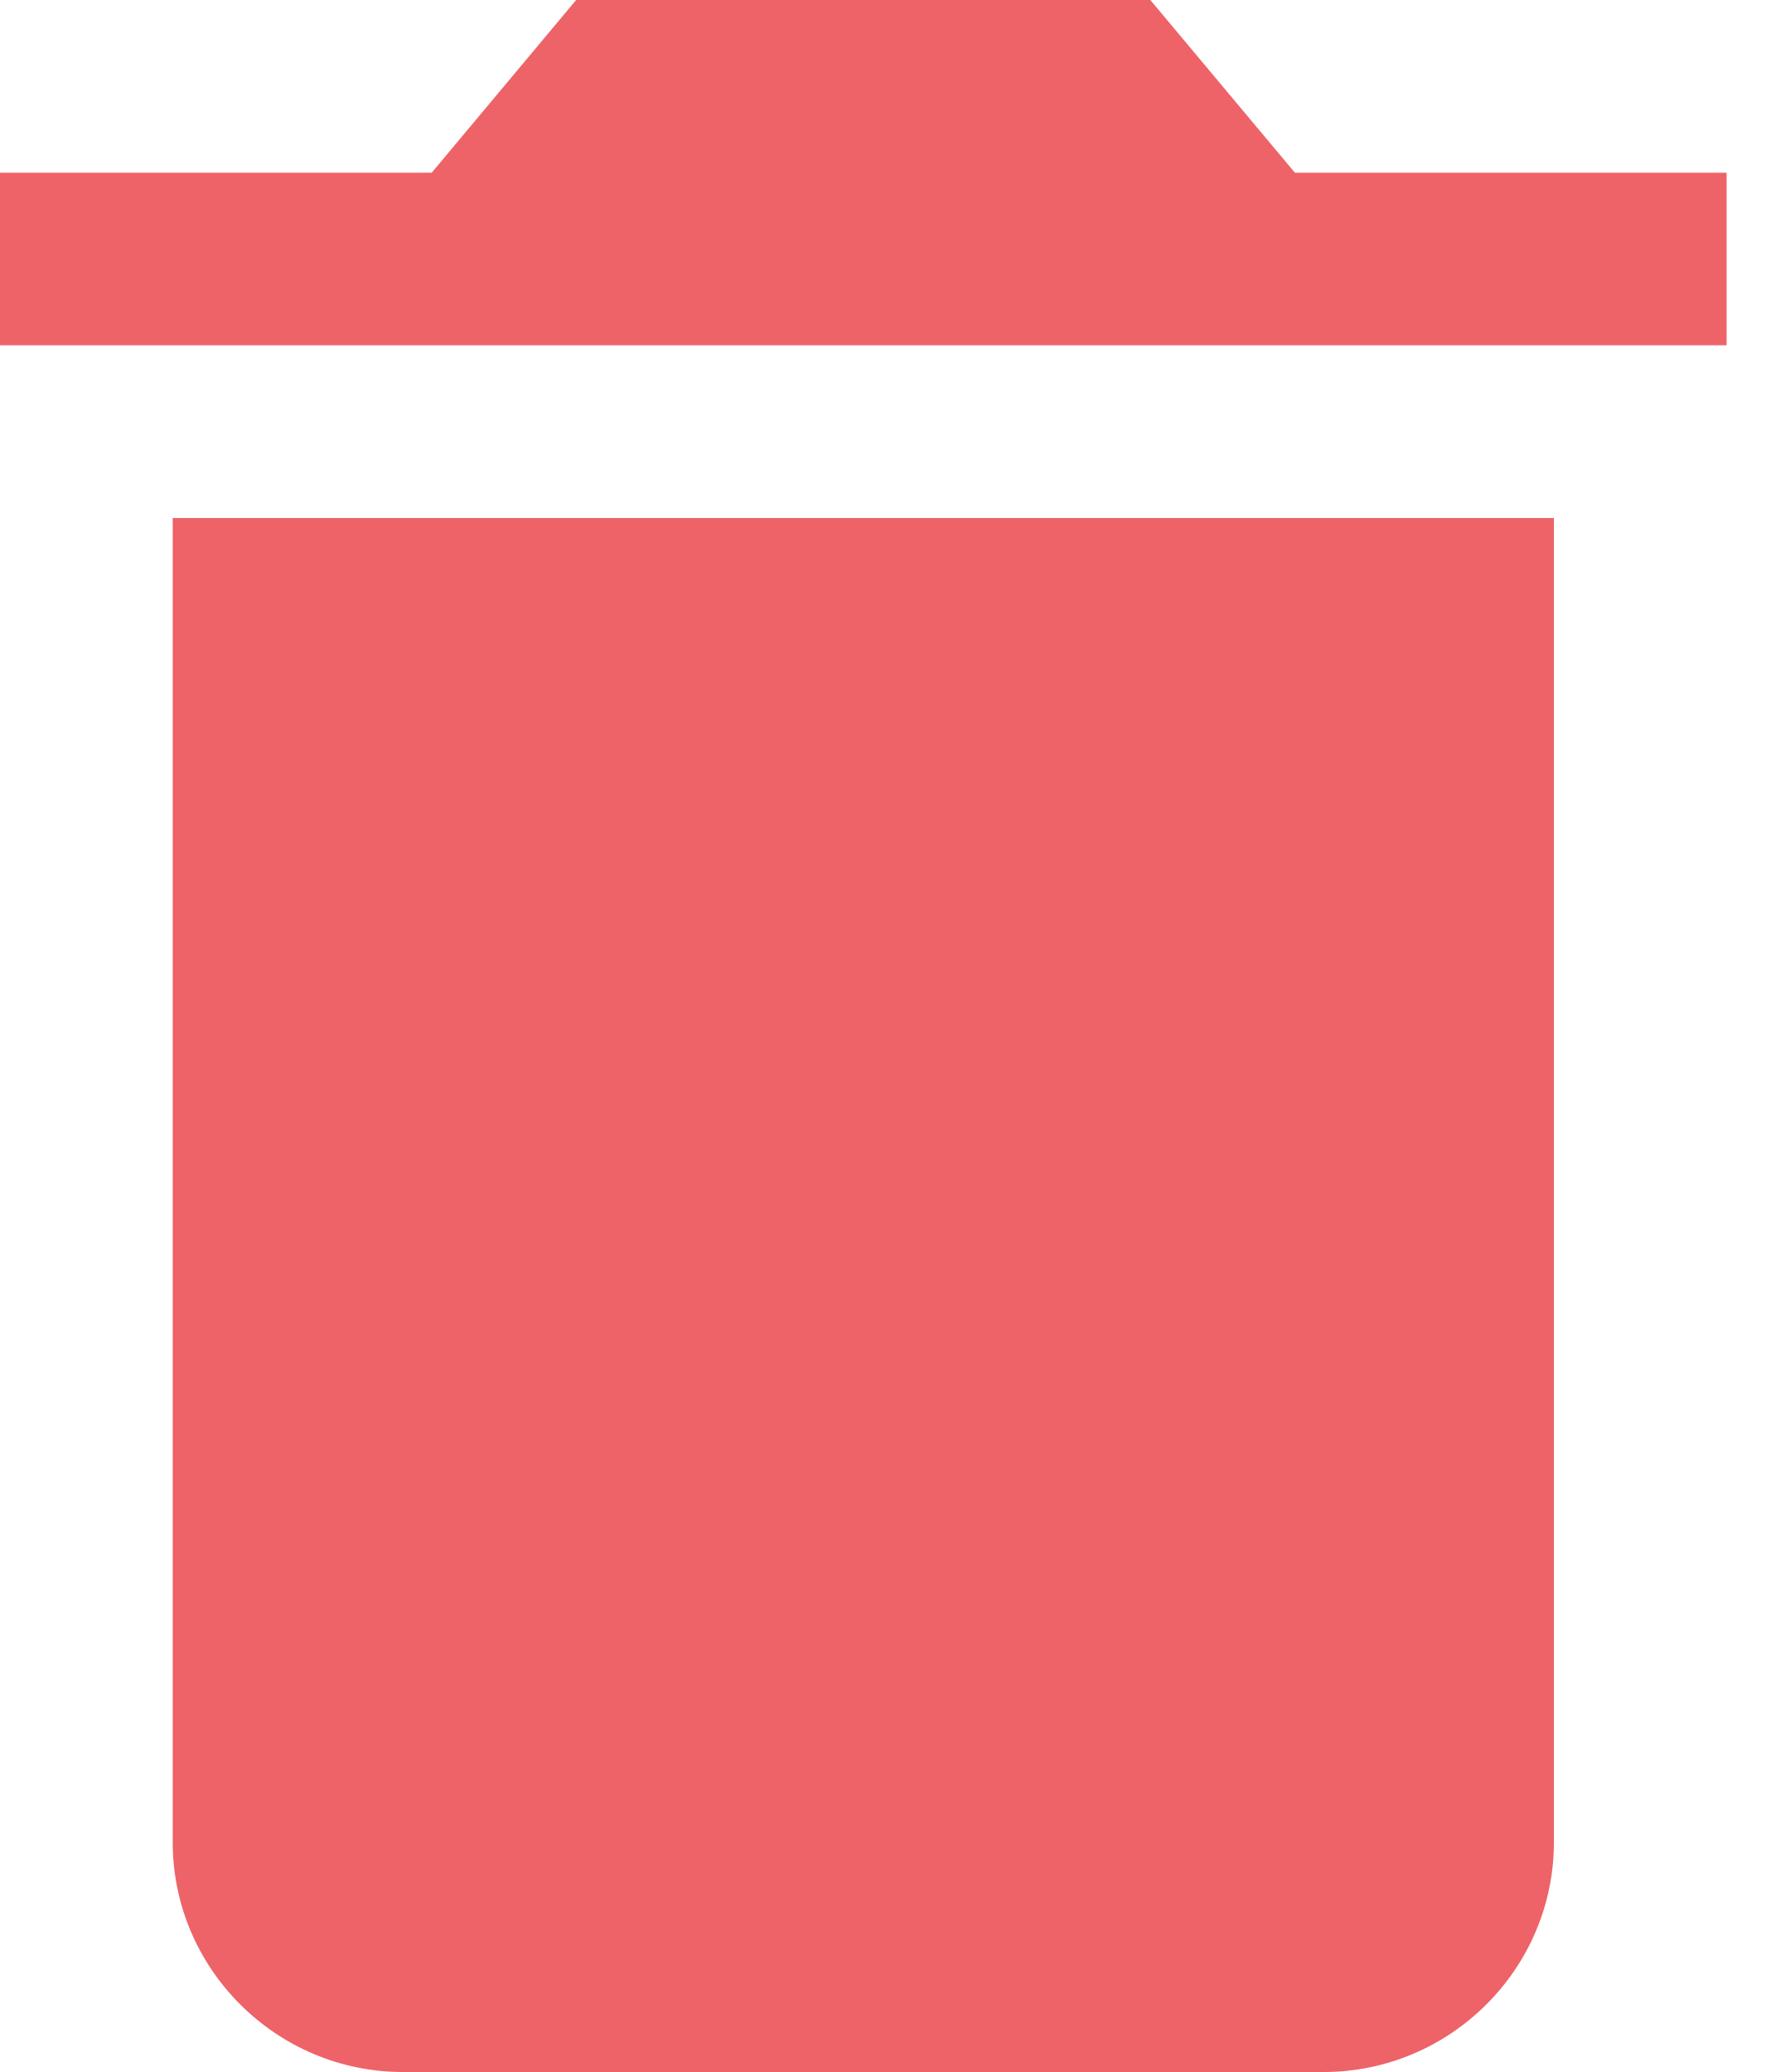
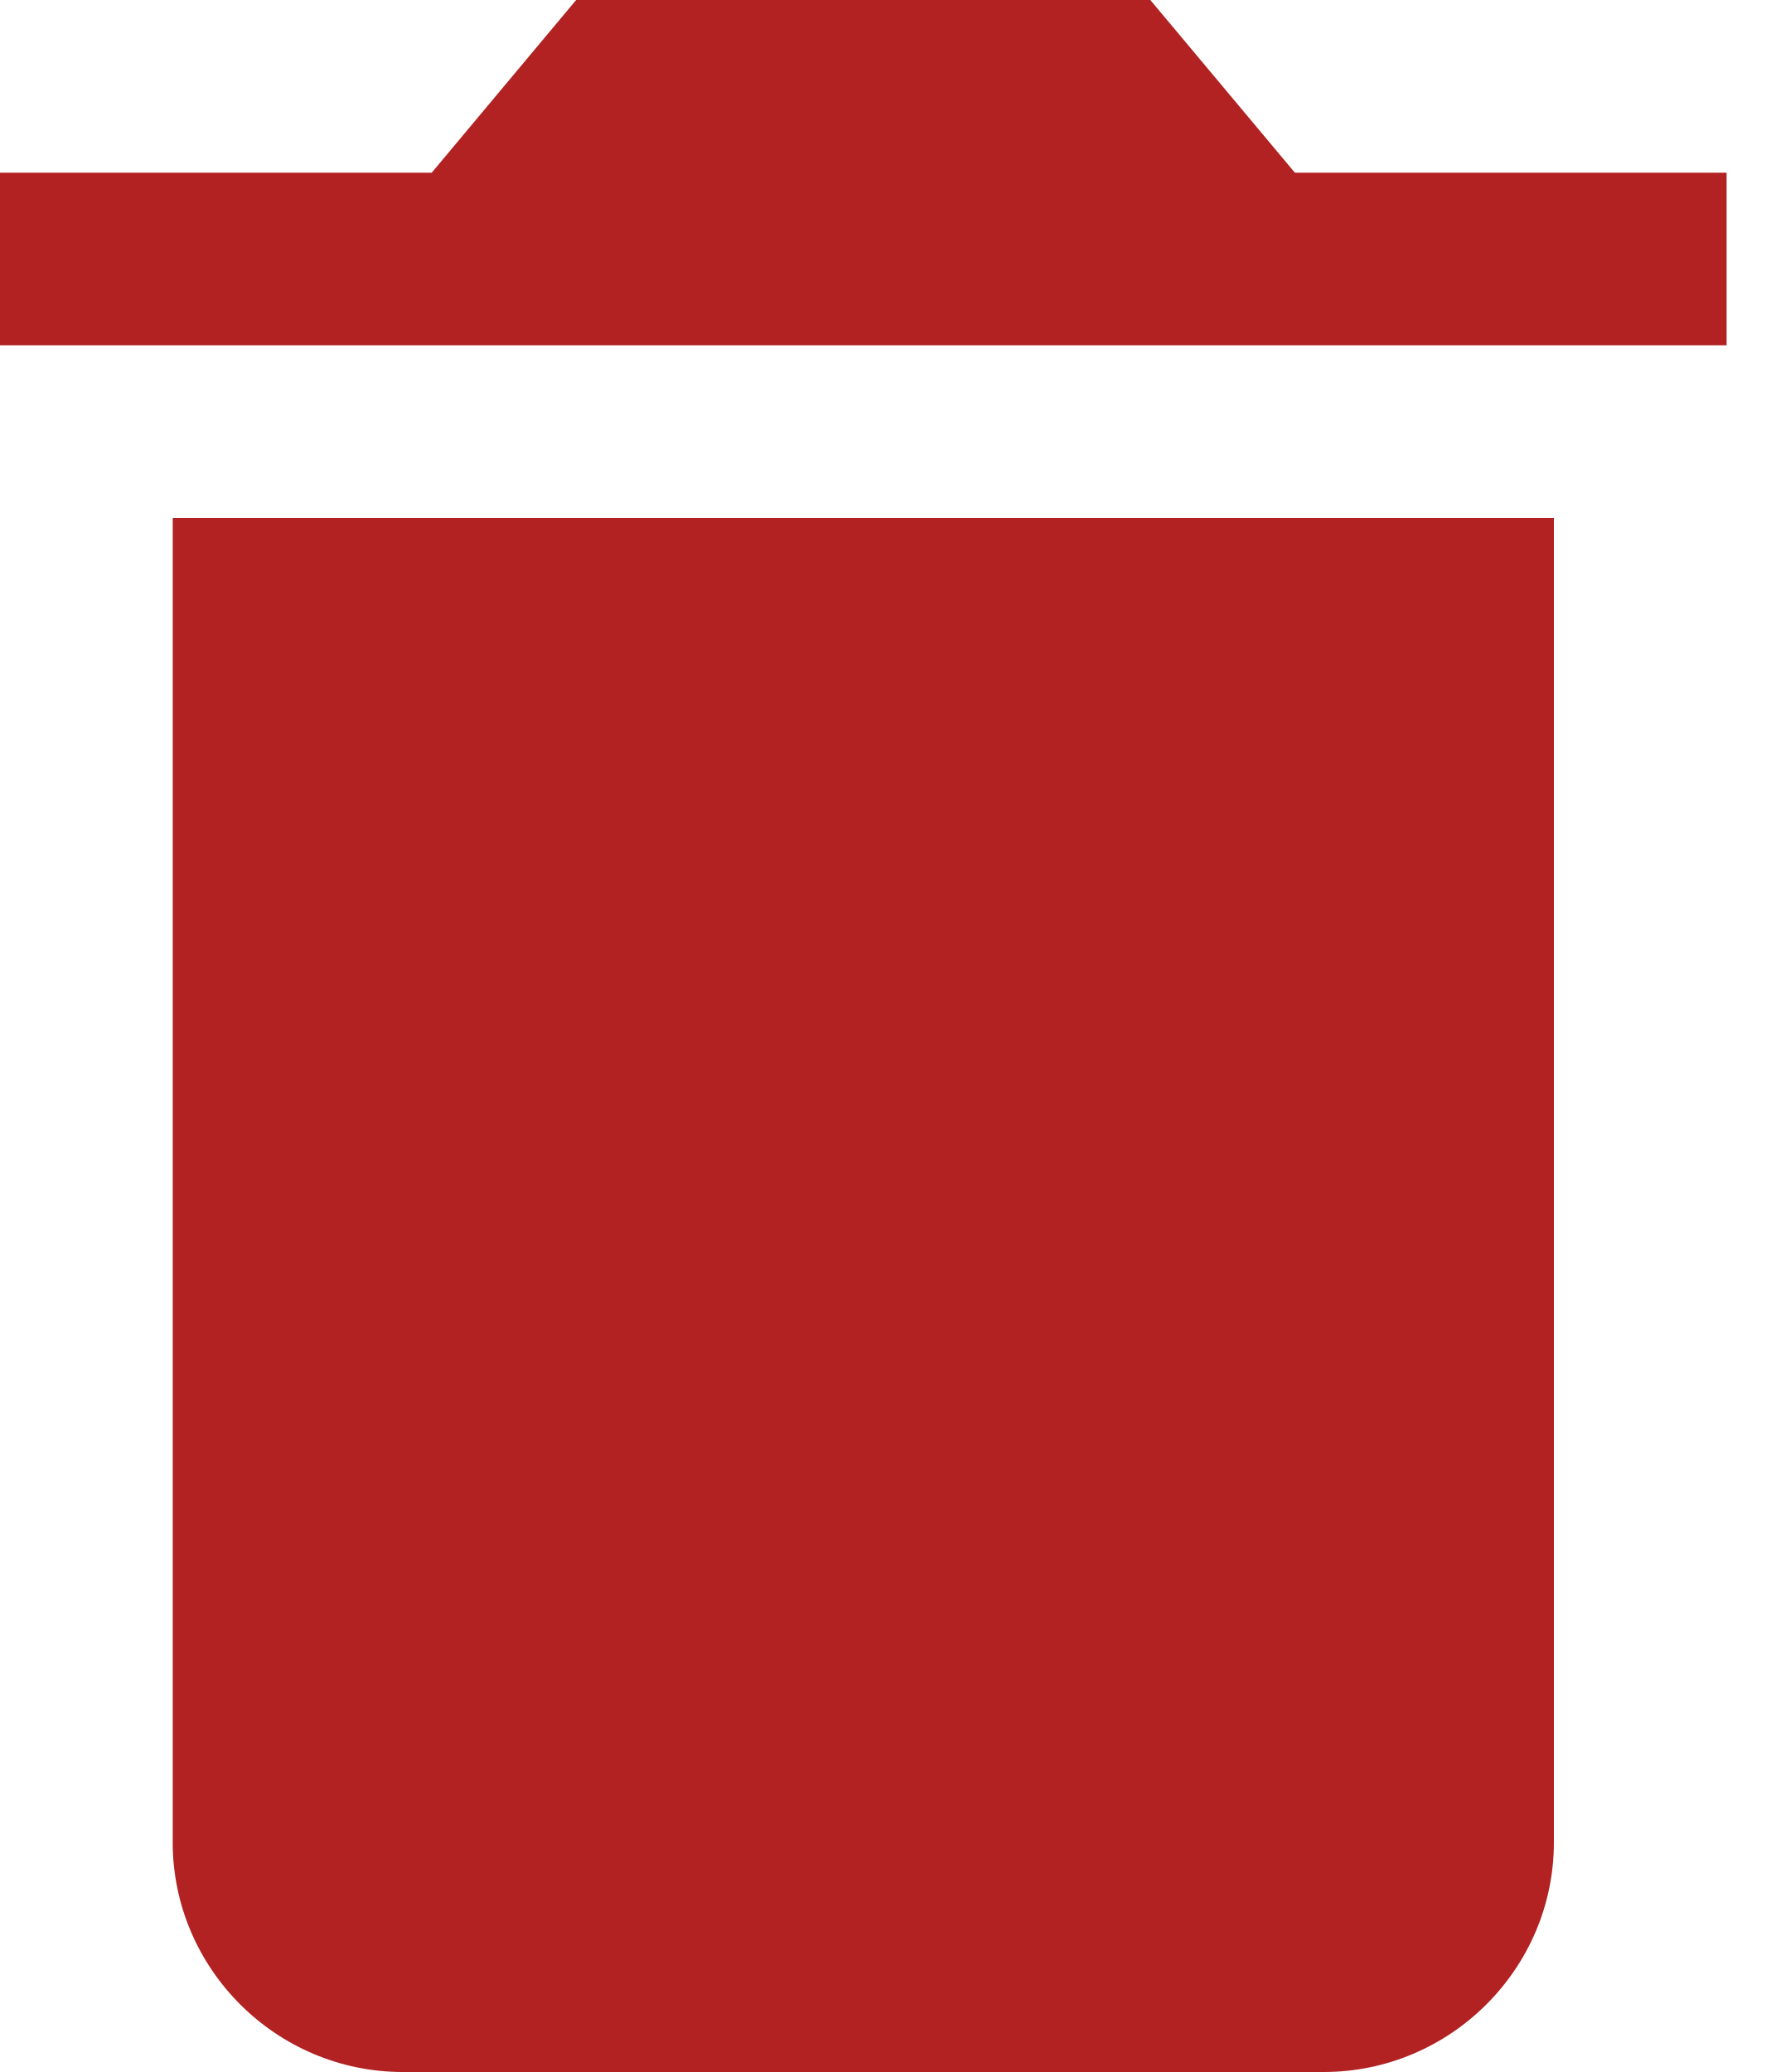
<svg xmlns="http://www.w3.org/2000/svg" width="12" height="14">
-   <path d="M1.167 12.448c0 .854.7 1.552 1.555 1.552h6.222c.856 0 1.556-.698 1.556-1.552V3.5H1.167v8.948Zm10.5-11.281H8.75L7.773 0h-3.88l-.976 1.167H0v1.166h11.667V1.167Z" fill="#ED6368" />
+   <path d="M1.167 12.448c0 .854.7 1.552 1.555 1.552h6.222c.856 0 1.556-.698 1.556-1.552V3.5H1.167v8.948Zm10.5-11.281H8.75L7.773 0h-3.88l-.976 1.167H0v1.166h11.667V1.167Z" fill="#b22222" />
</svg>
